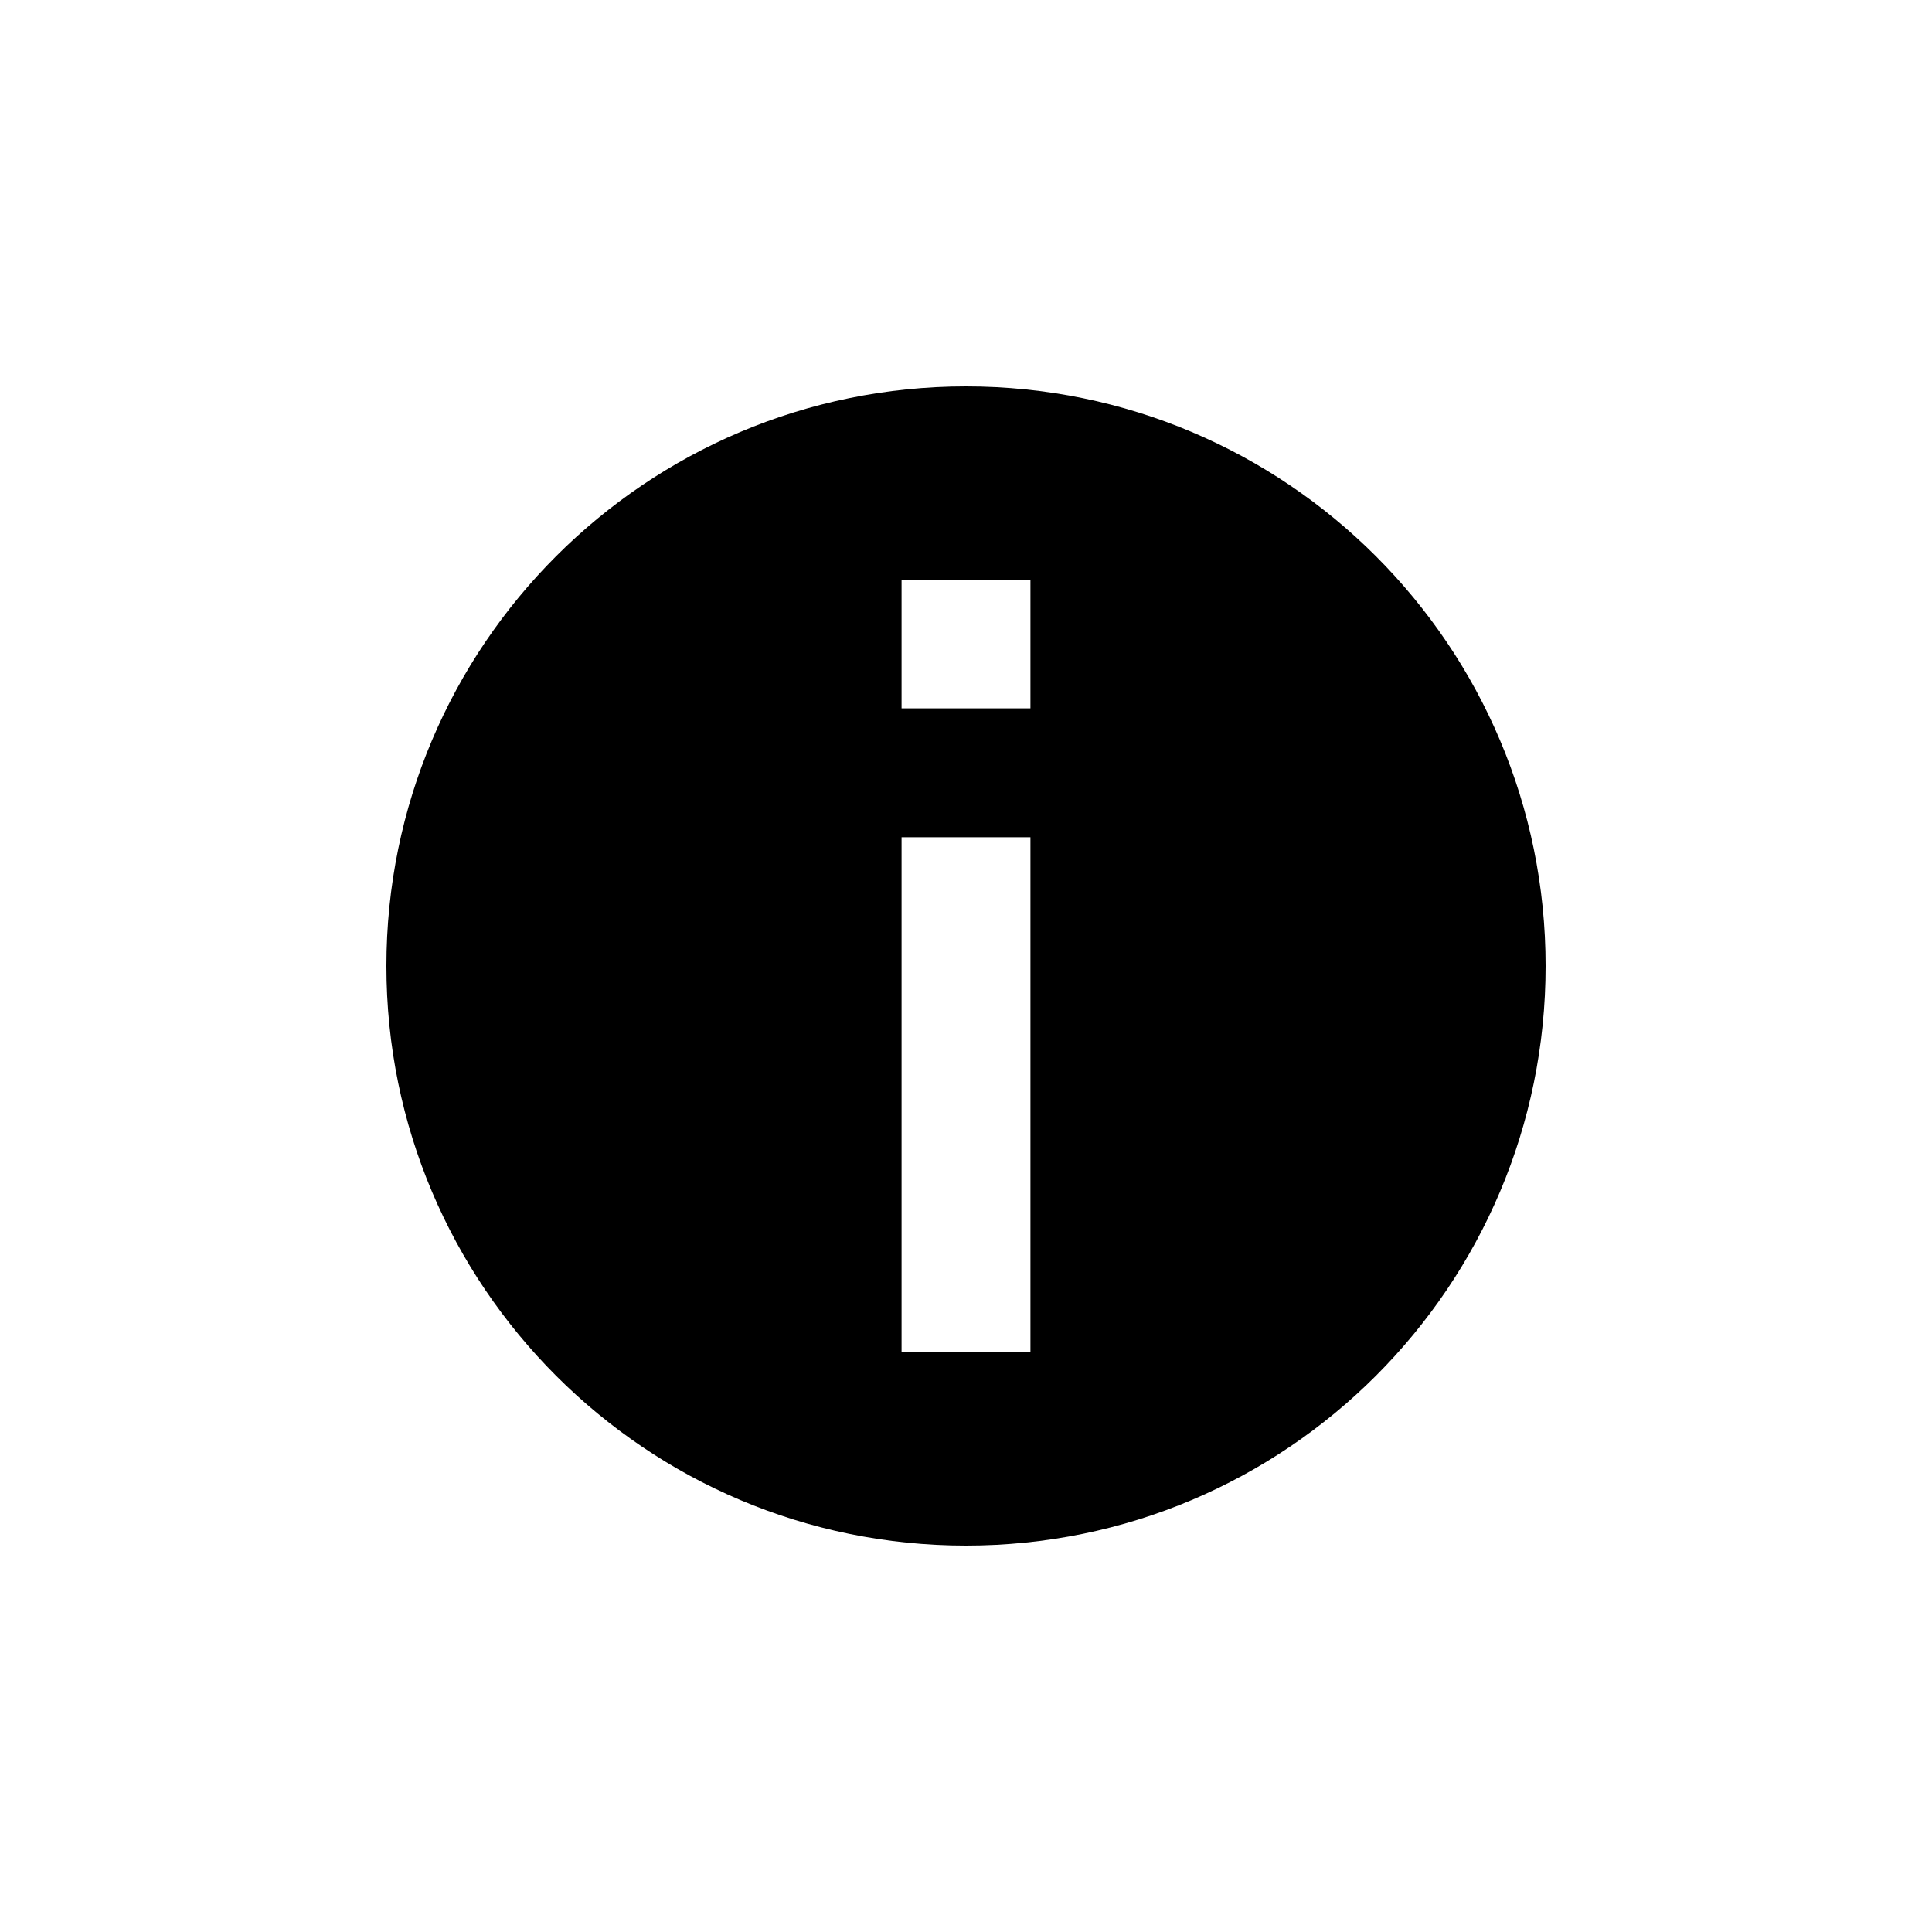
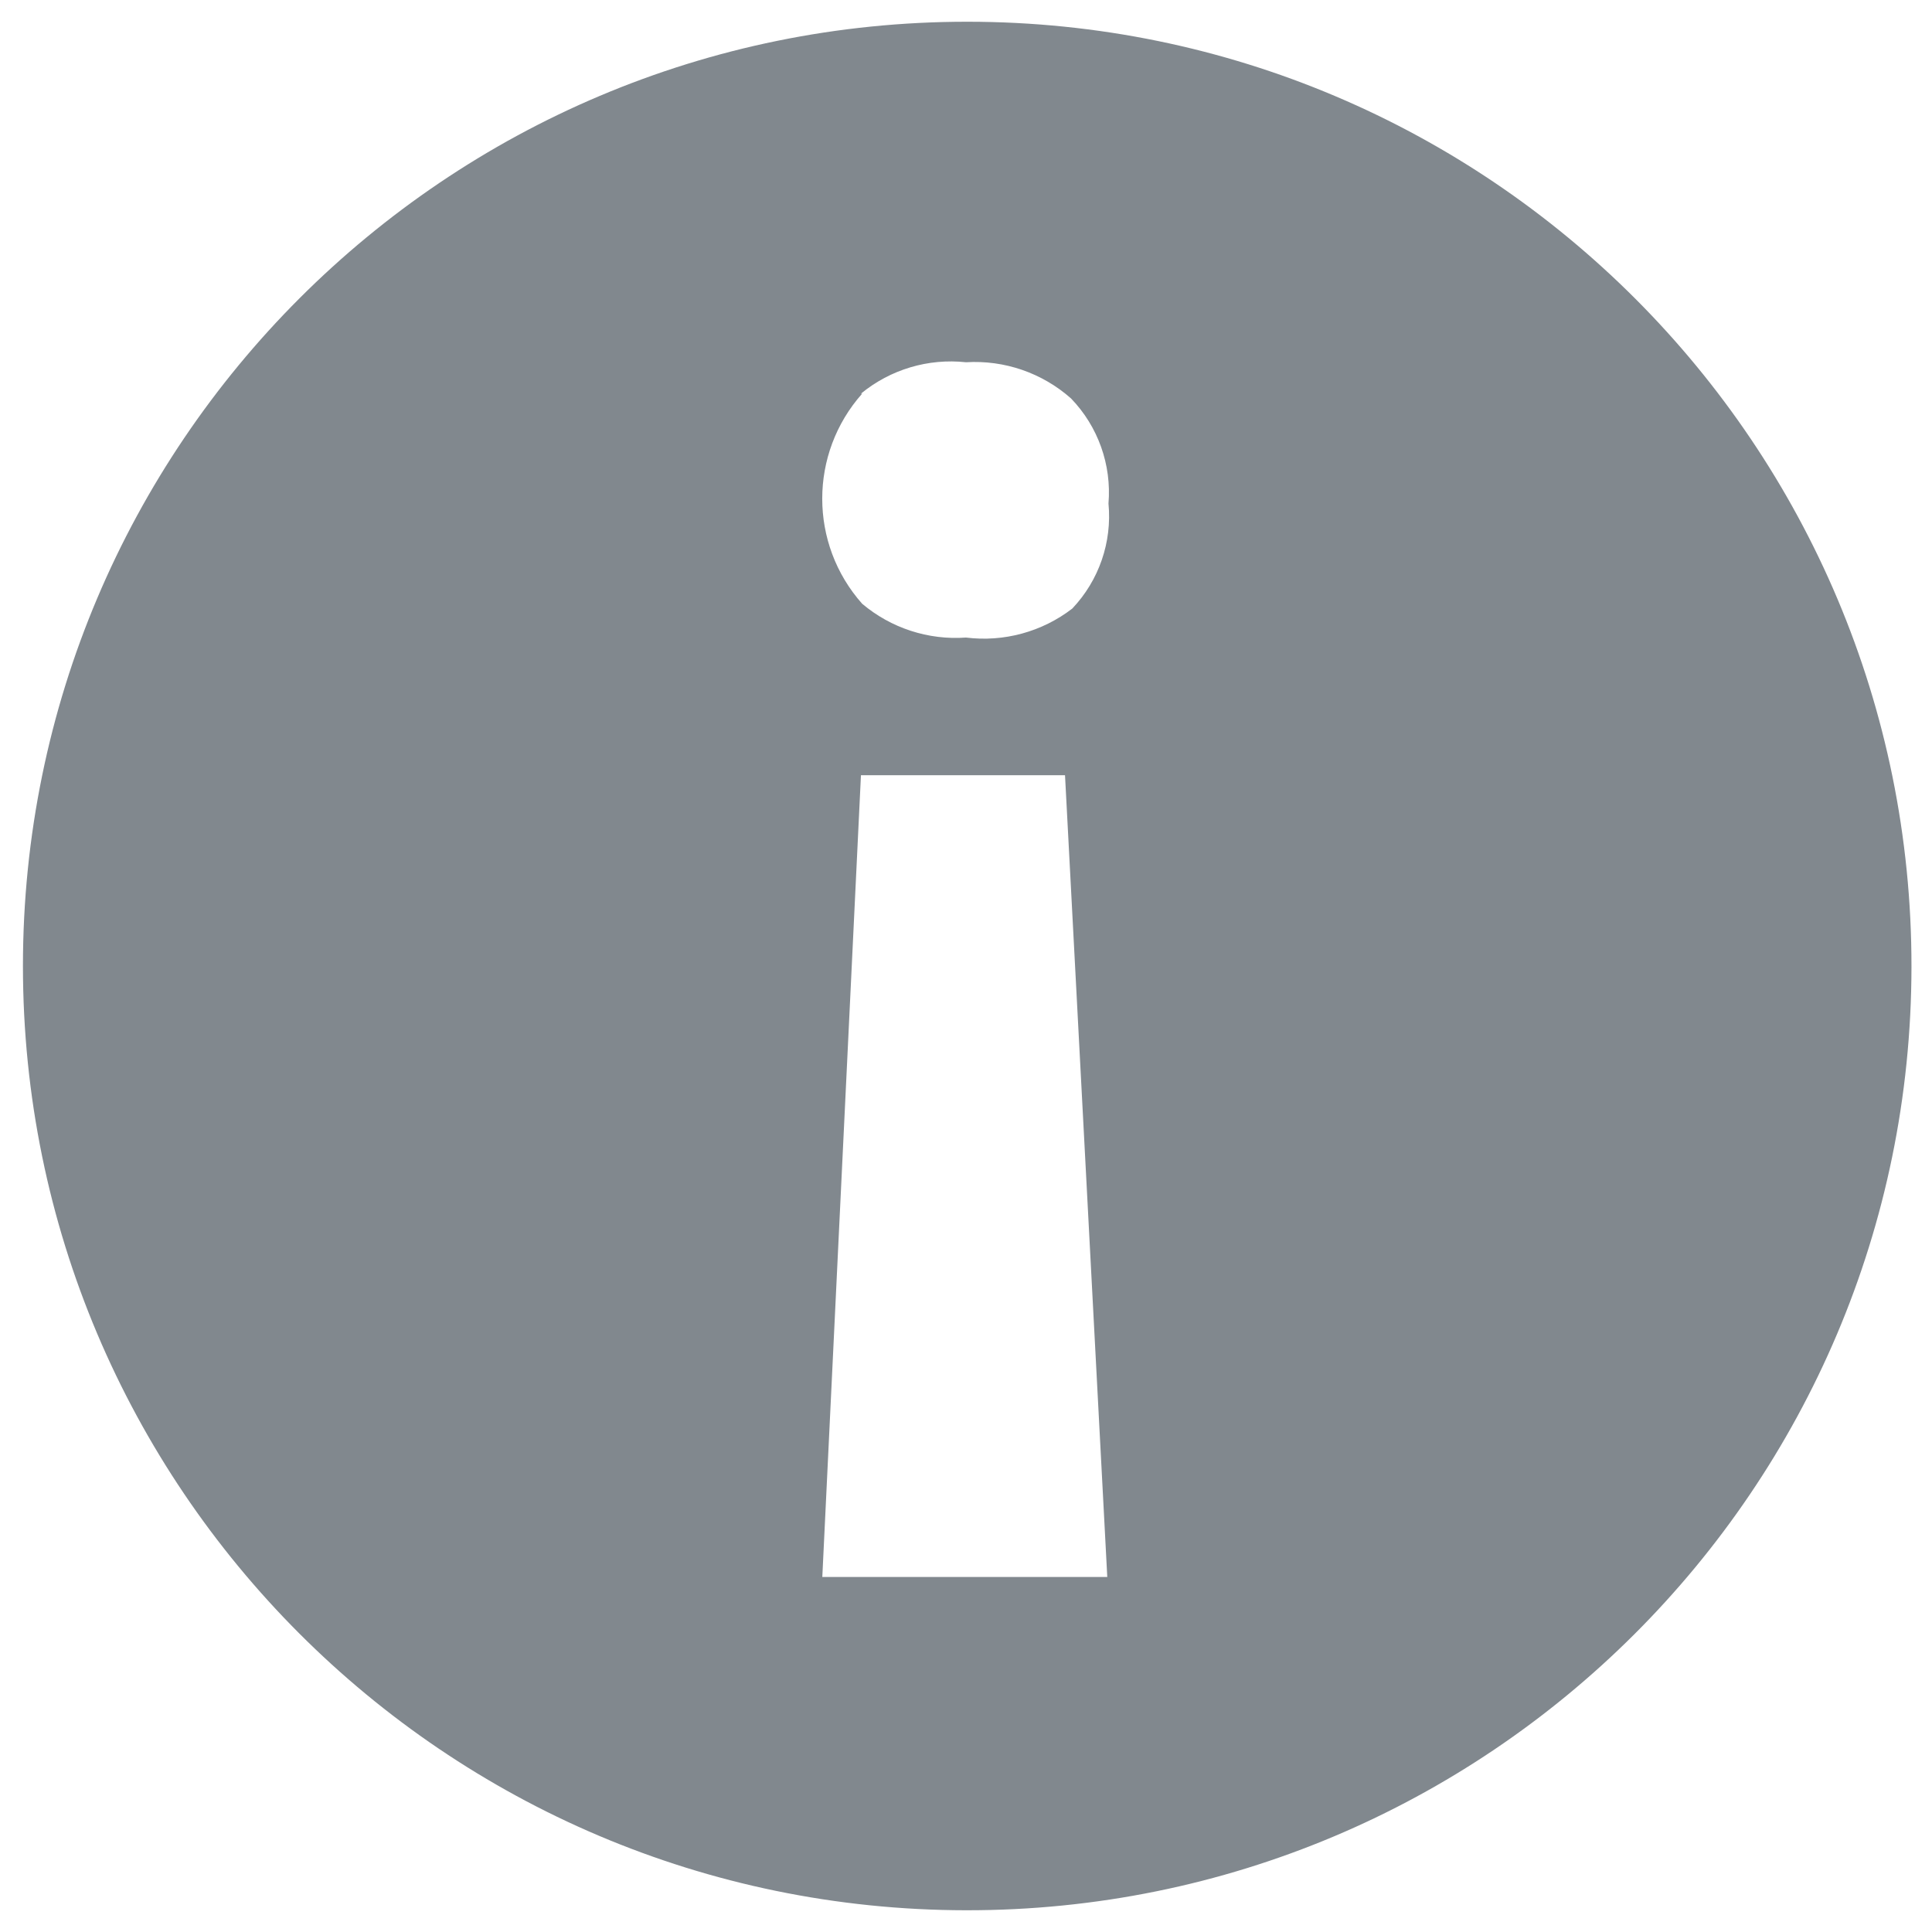
- <svg xmlns="http://www.w3.org/2000/svg" width="20px" height="20px" viewBox="0 0 20 20" version="1.1">
-   <g id="Tools/more-info" stroke="none" stroke-width="1" fill="none" fill-rule="evenodd">
-     <path d="M10,4 C6.686,4 4,6.686 4,10 C4,13.314 6.686,16 10,16 C13.314,16 16,13.314 16,10 C16,6.686 13.314,4 10,4 Z M10.667,14 L9.333,14 L9.333,8.667 L10.667,8.667 L10.667,14 Z M10.667,7.333 L9.333,7.333 L9.333,6 L10.667,6 L10.667,7.333 Z" id="Shape" fill="#000000" />
+ <svg xmlns="http://www.w3.org/2000/svg" viewBox="0 0 16 16">
+   <defs>
+     <style>.b959ead9-b27c-4e6c-93b2-3284c4f62ab2{fill:#81888e;fill-rule:evenodd;}</style>
+   </defs>
+   <g id="f2c48539-a9a5-4b2d-8432-44a14e110ef1" data-name="notice">
+     <path id="b6b75911-9c65-4569-aba5-138f41eeff43" data-name="icons09" class="b959ead9-b27c-4e6c-93b2-3284c4f62ab2" d="M7.13,6.42H8.82l.35,6.64H6.81Zm0-3.16A1.17,1.17,0,0,1,8,3a1.2,1.2,0,0,1,.87.3,1.12,1.12,0,0,1,.31.87,1.11,1.11,0,0,1-.3.87A1.2,1.2,0,0,1,8,5.28,1.2,1.2,0,0,1,7.14,5a1.31,1.31,0,0,1,0-1.74ZM8,15.82A7.82,7.82,0,1,0,.19,8,7.82,7.82,0,0,0,8,15.82Z" />
  </g>
</svg>
